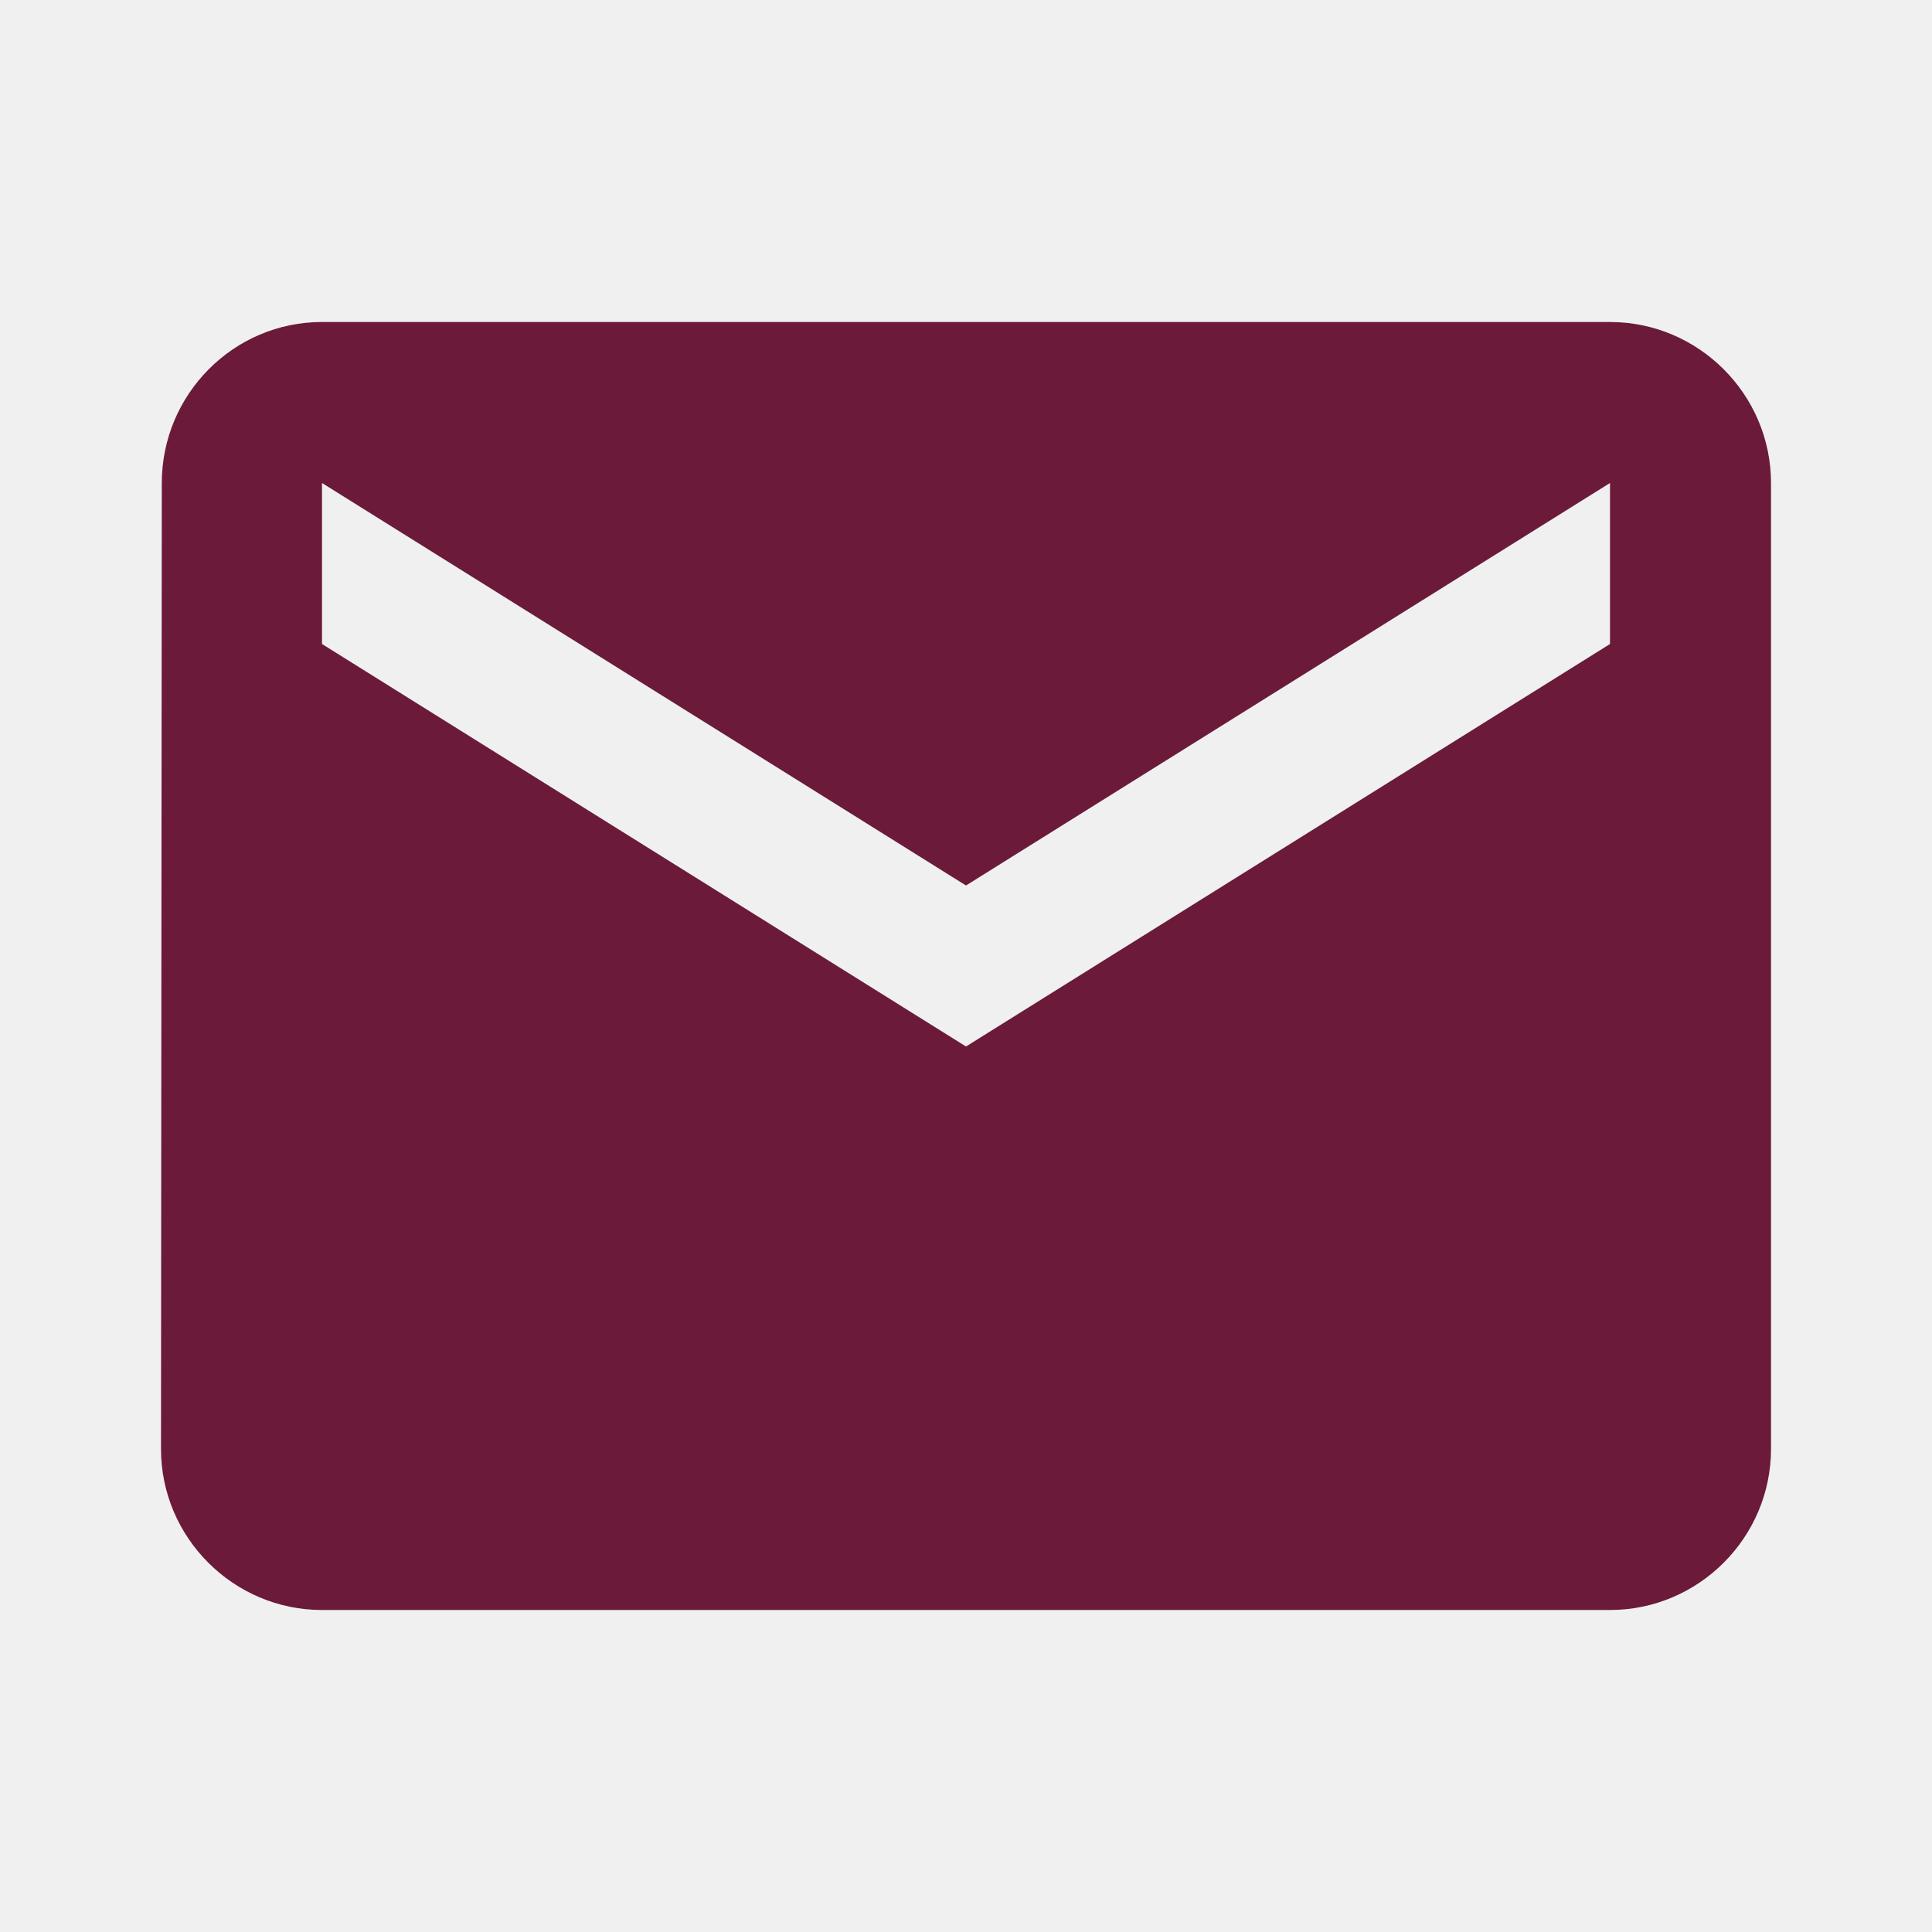
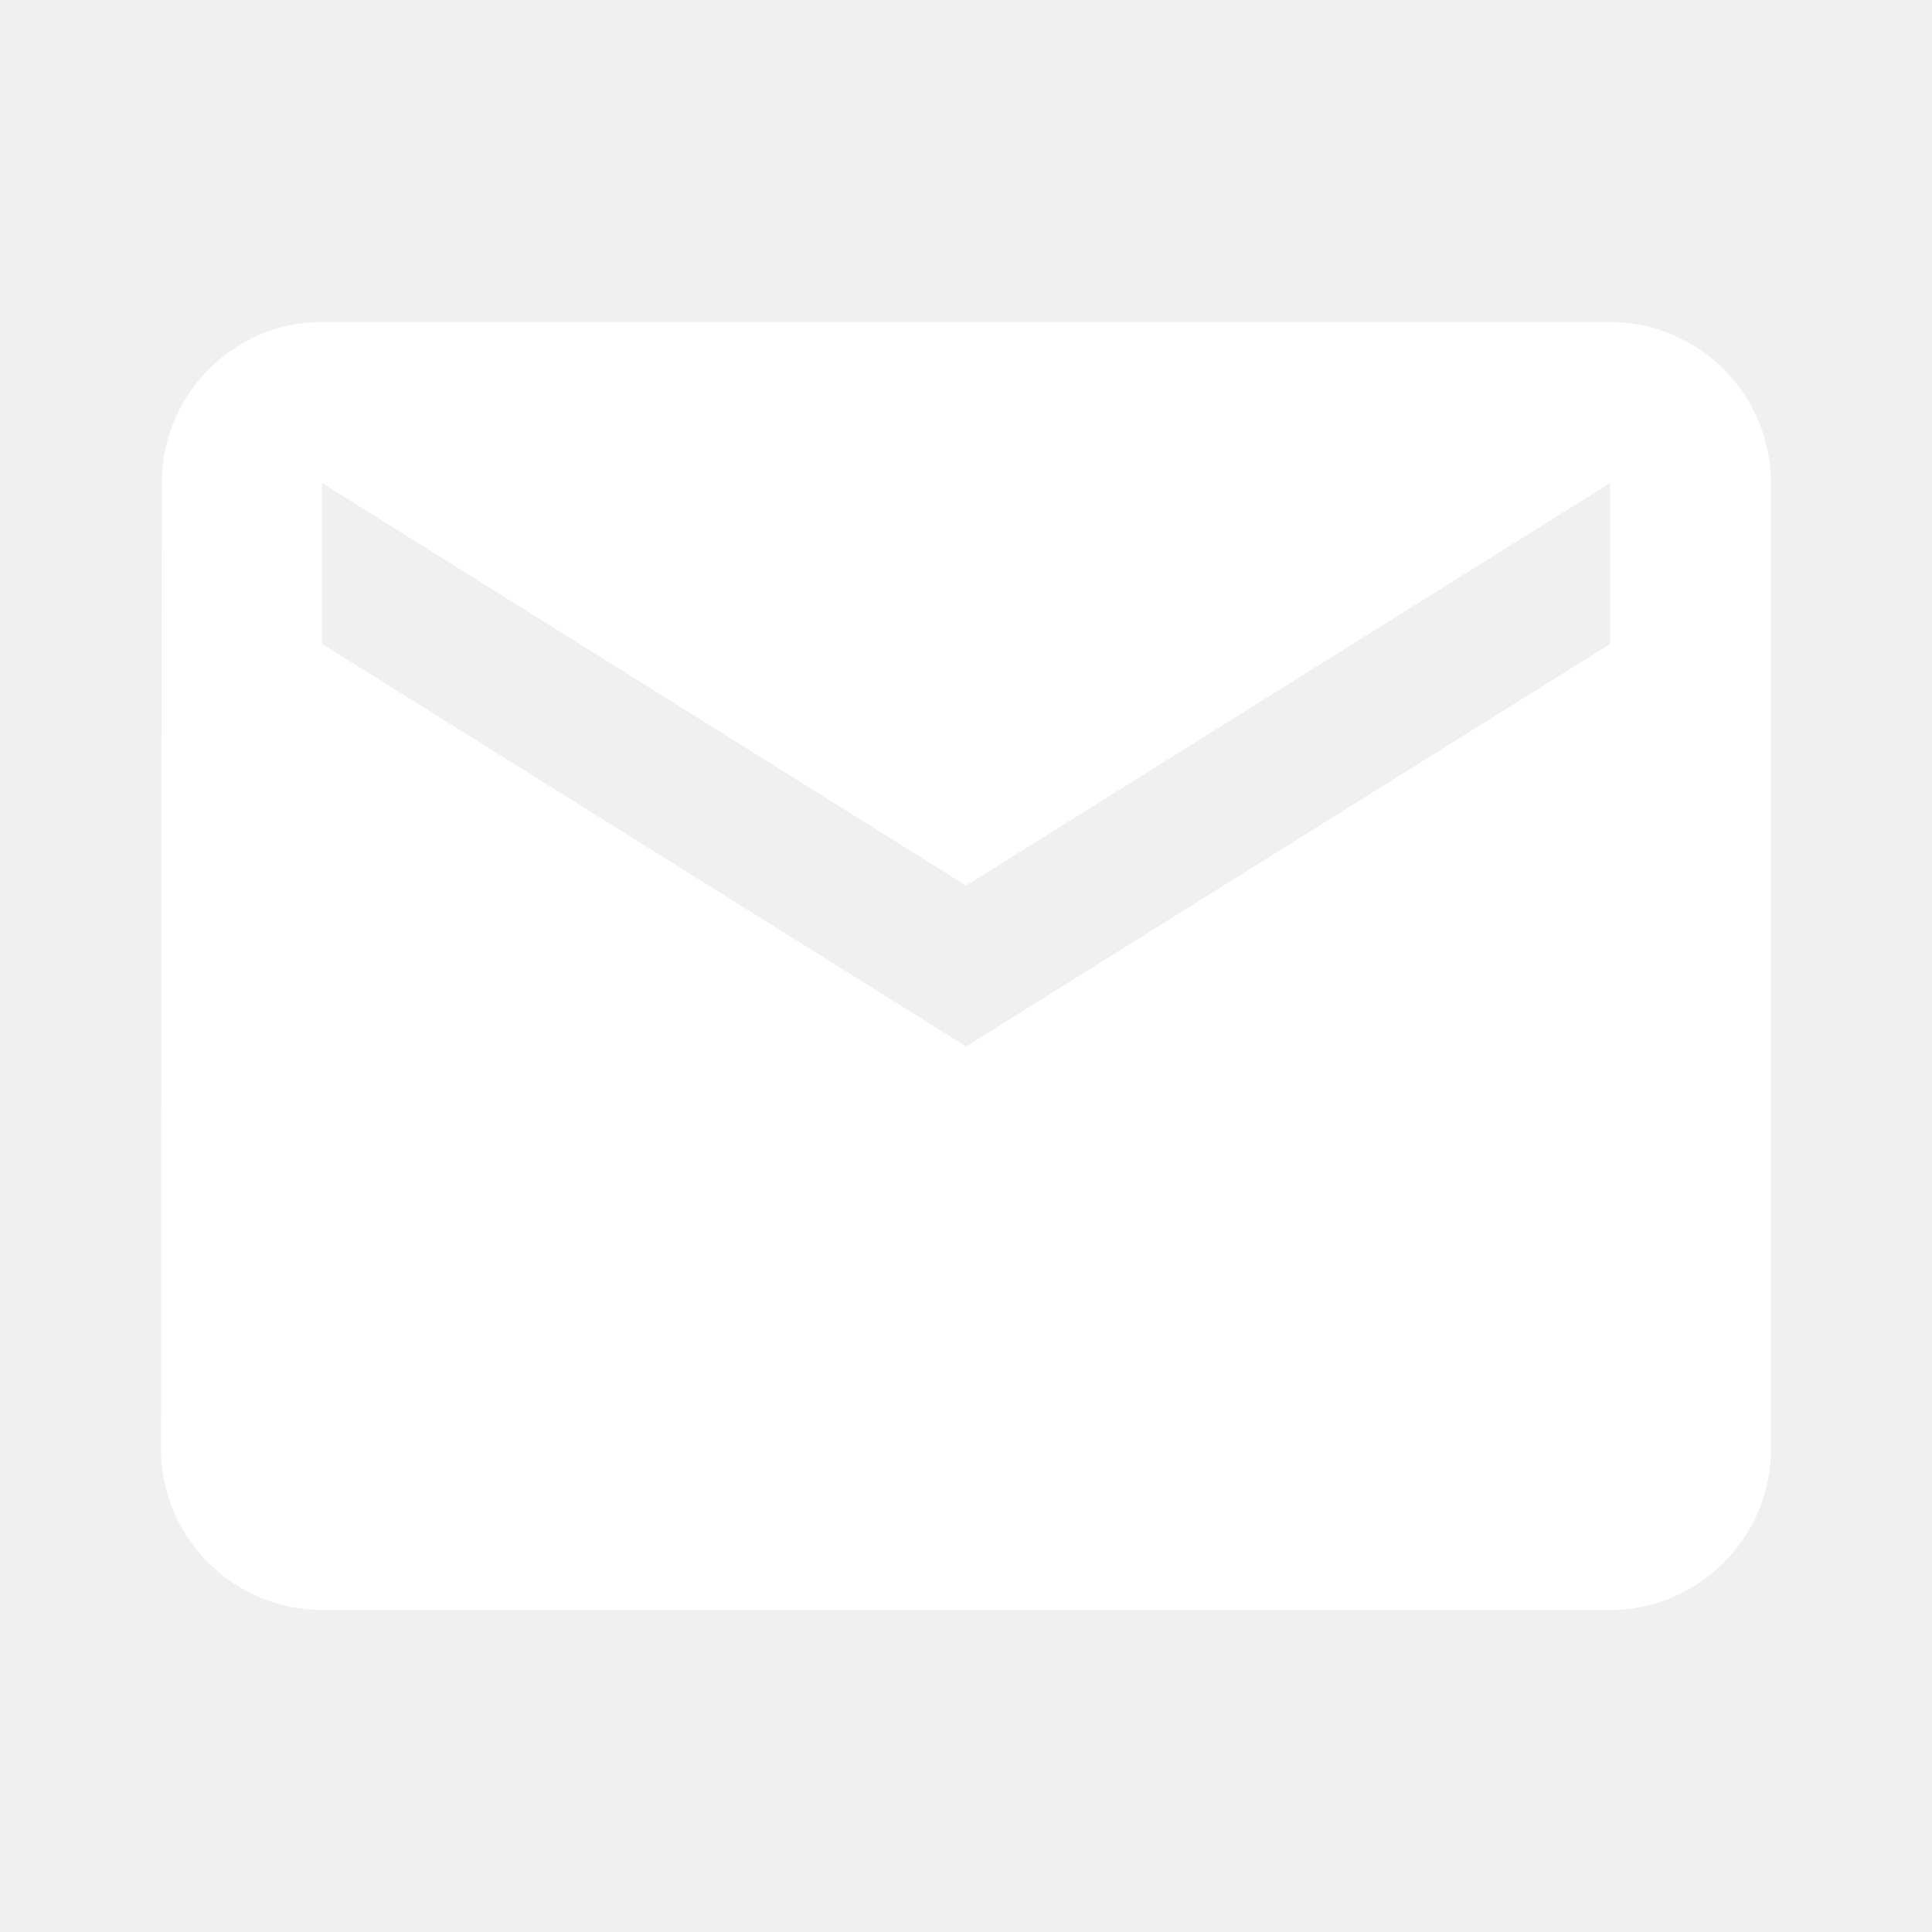
- <svg xmlns="http://www.w3.org/2000/svg" height="35px" viewBox="0 0 24 24" width="35px" fill="#6b1a39">
+ <svg xmlns="http://www.w3.org/2000/svg" height="35px" viewBox="0 0 24 24" width="35px" fill="#fff">
  <path d="M0 0h24v24H0z" fill="none" />
  <path d="M20 4H4c-1.1 0-1.99.9-1.99 2L2 18c0 1.1.9 2 2 2h16c1.1 0 2-.9 2-2V6c0-1.1-.9-2-2-2zm0 4l-8 5-8-5V6l8 5 8-5v2z" />
</svg>
